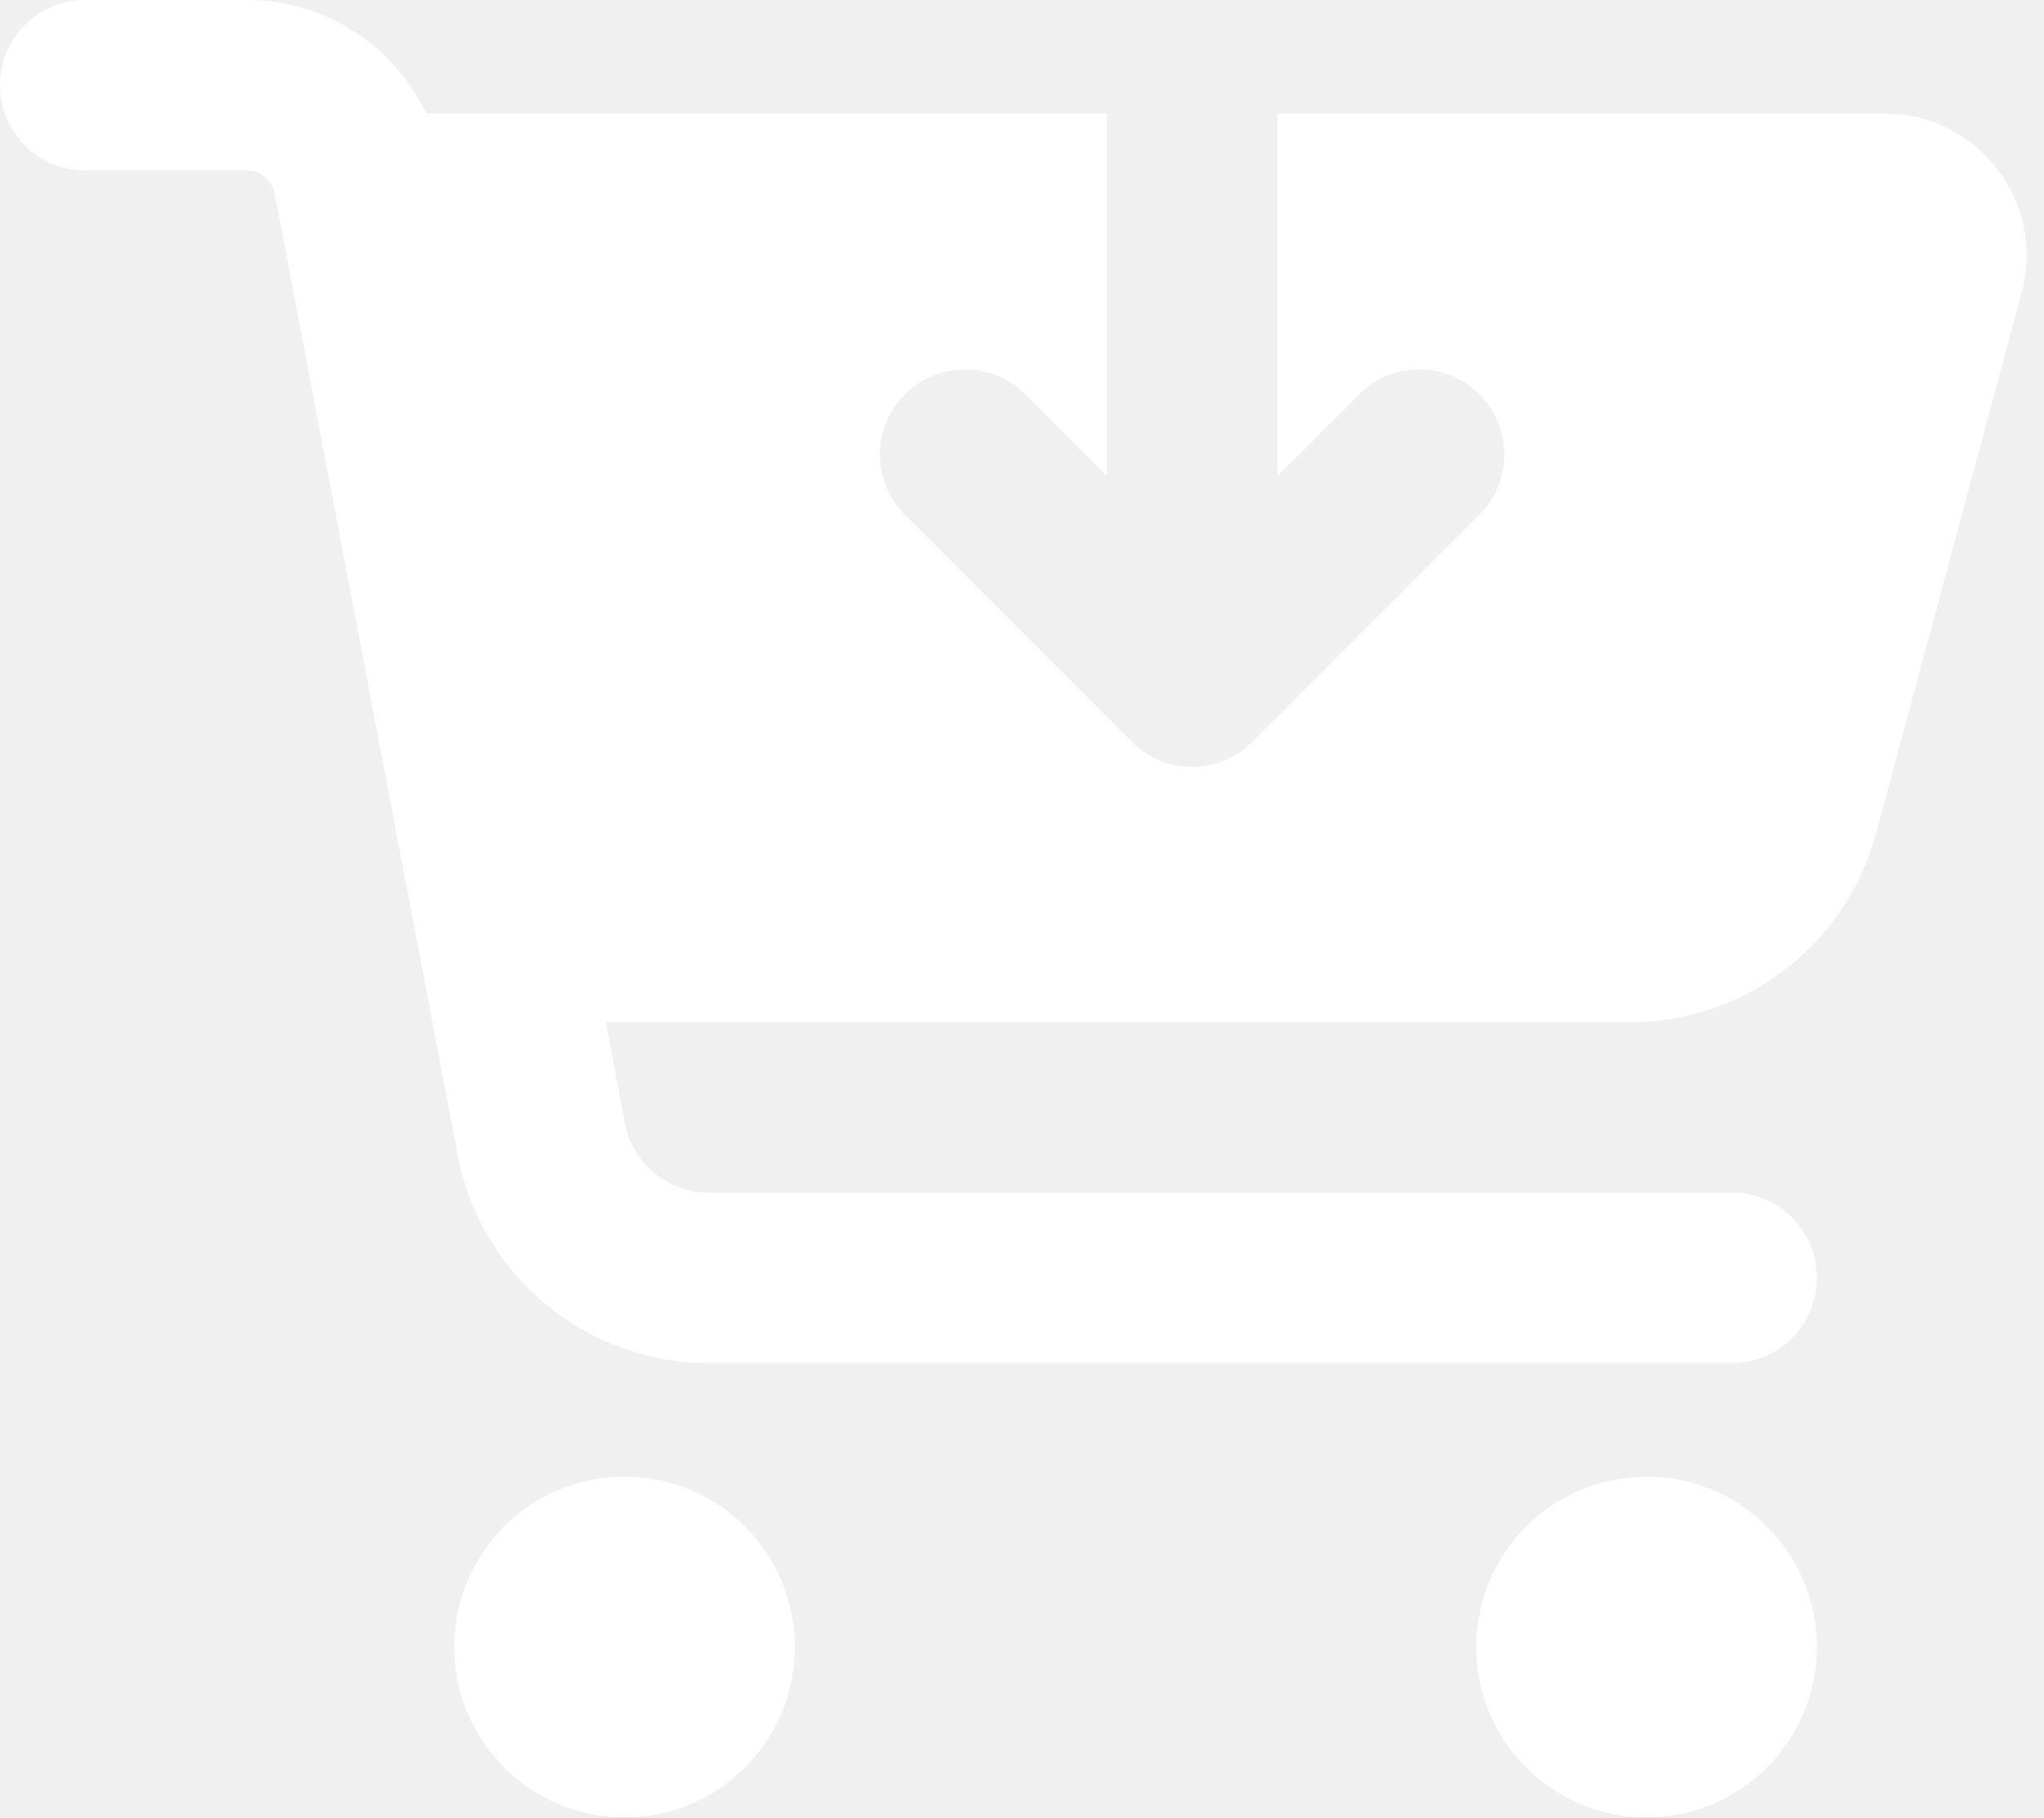
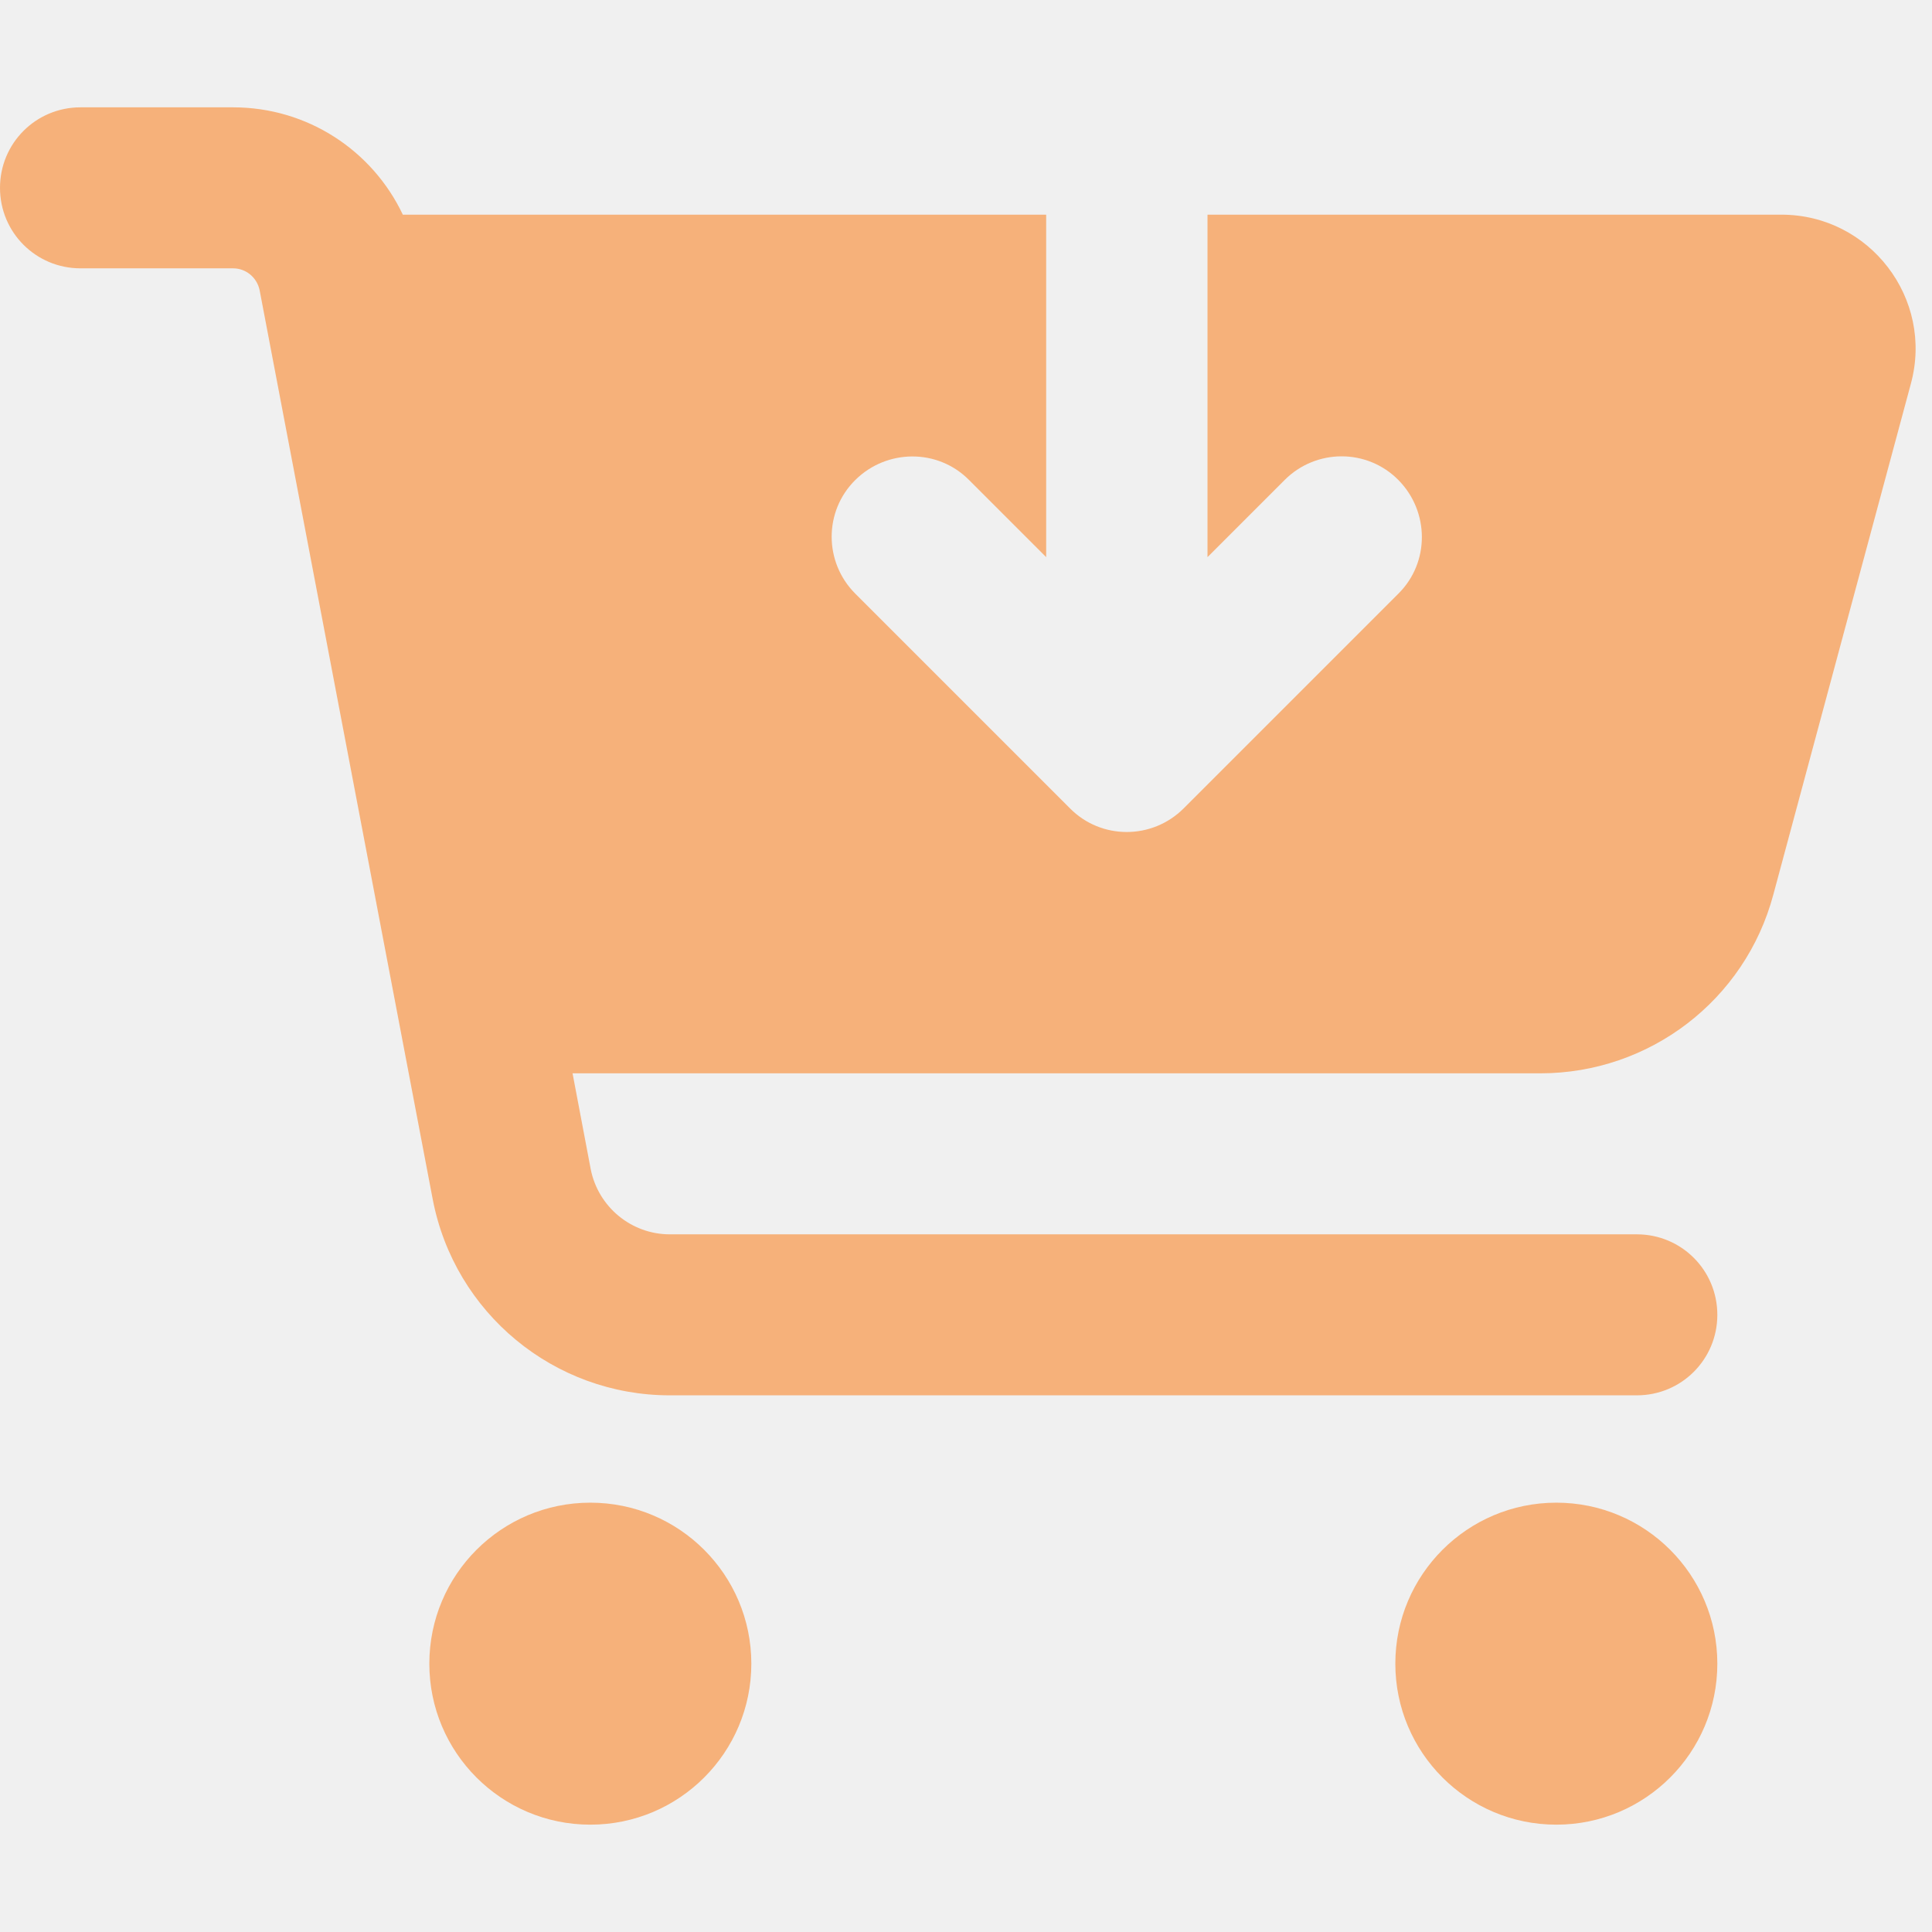
- <svg xmlns="http://www.w3.org/2000/svg" height="16" width="18" viewBox="0 0 576 512">
-   <path opacity="1" fill="#ffffff" d="M24 0C10.7 0 0 10.7 0 24S10.7 48 24 48H69.5c3.8 0 7.1 2.7 7.9 6.5l51.6 271c6.5 34 36.2 58.5 70.7 58.5H488c13.3 0 24-10.7 24-24s-10.7-24-24-24H199.7c-11.5 0-21.4-8.2-23.6-19.5L170.7 288H459.2c32.6 0 61.1-21.8 69.5-53.3l41-152.3C576.6 57 557.4 32 531.1 32H360V134.1l23-23c9.4-9.4 24.6-9.4 33.9 0s9.4 24.6 0 33.9l-64 64c-9.4 9.4-24.6 9.4-33.9 0l-64-64c-9.4-9.4-9.4-24.6 0-33.9s24.6-9.4 33.9 0l23 23V32H120.1C111 12.8 91.6 0 69.5 0H24zM176 512a48 48 0 1 0 0-96 48 48 0 1 0 0 96zm336-48a48 48 0 1 0 -96 0 48 48 0 1 0 96 0z" />
+ <svg xmlns="http://www.w3.org/2000/svg" height="18" width="18" viewBox="0 0 576 512">
+   <path opacity="1" fill="#F6B17A" d="M24 0C10.7 0 0 10.7 0 24S10.7 48 24 48H69.5c3.8 0 7.1 2.7 7.9 6.5l51.6 271c6.5 34 36.2 58.5 70.7 58.5H488c13.3 0 24-10.7 24-24s-10.7-24-24-24H199.7c-11.5 0-21.4-8.2-23.6-19.5L170.7 288H459.2c32.6 0 61.1-21.8 69.5-53.3l41-152.3C576.6 57 557.4 32 531.1 32H360V134.1l23-23c9.4-9.4 24.6-9.4 33.9 0s9.4 24.6 0 33.9l-64 64c-9.4 9.4-24.6 9.4-33.9 0l-64-64c-9.4-9.4-9.4-24.6 0-33.9s24.6-9.4 33.9 0l23 23V32H120.1C111 12.8 91.6 0 69.5 0H24zM176 512a48 48 0 1 0 0-96 48 48 0 1 0 0 96zm336-48a48 48 0 1 0 -96 0 48 48 0 1 0 96 0z" />
</svg>
